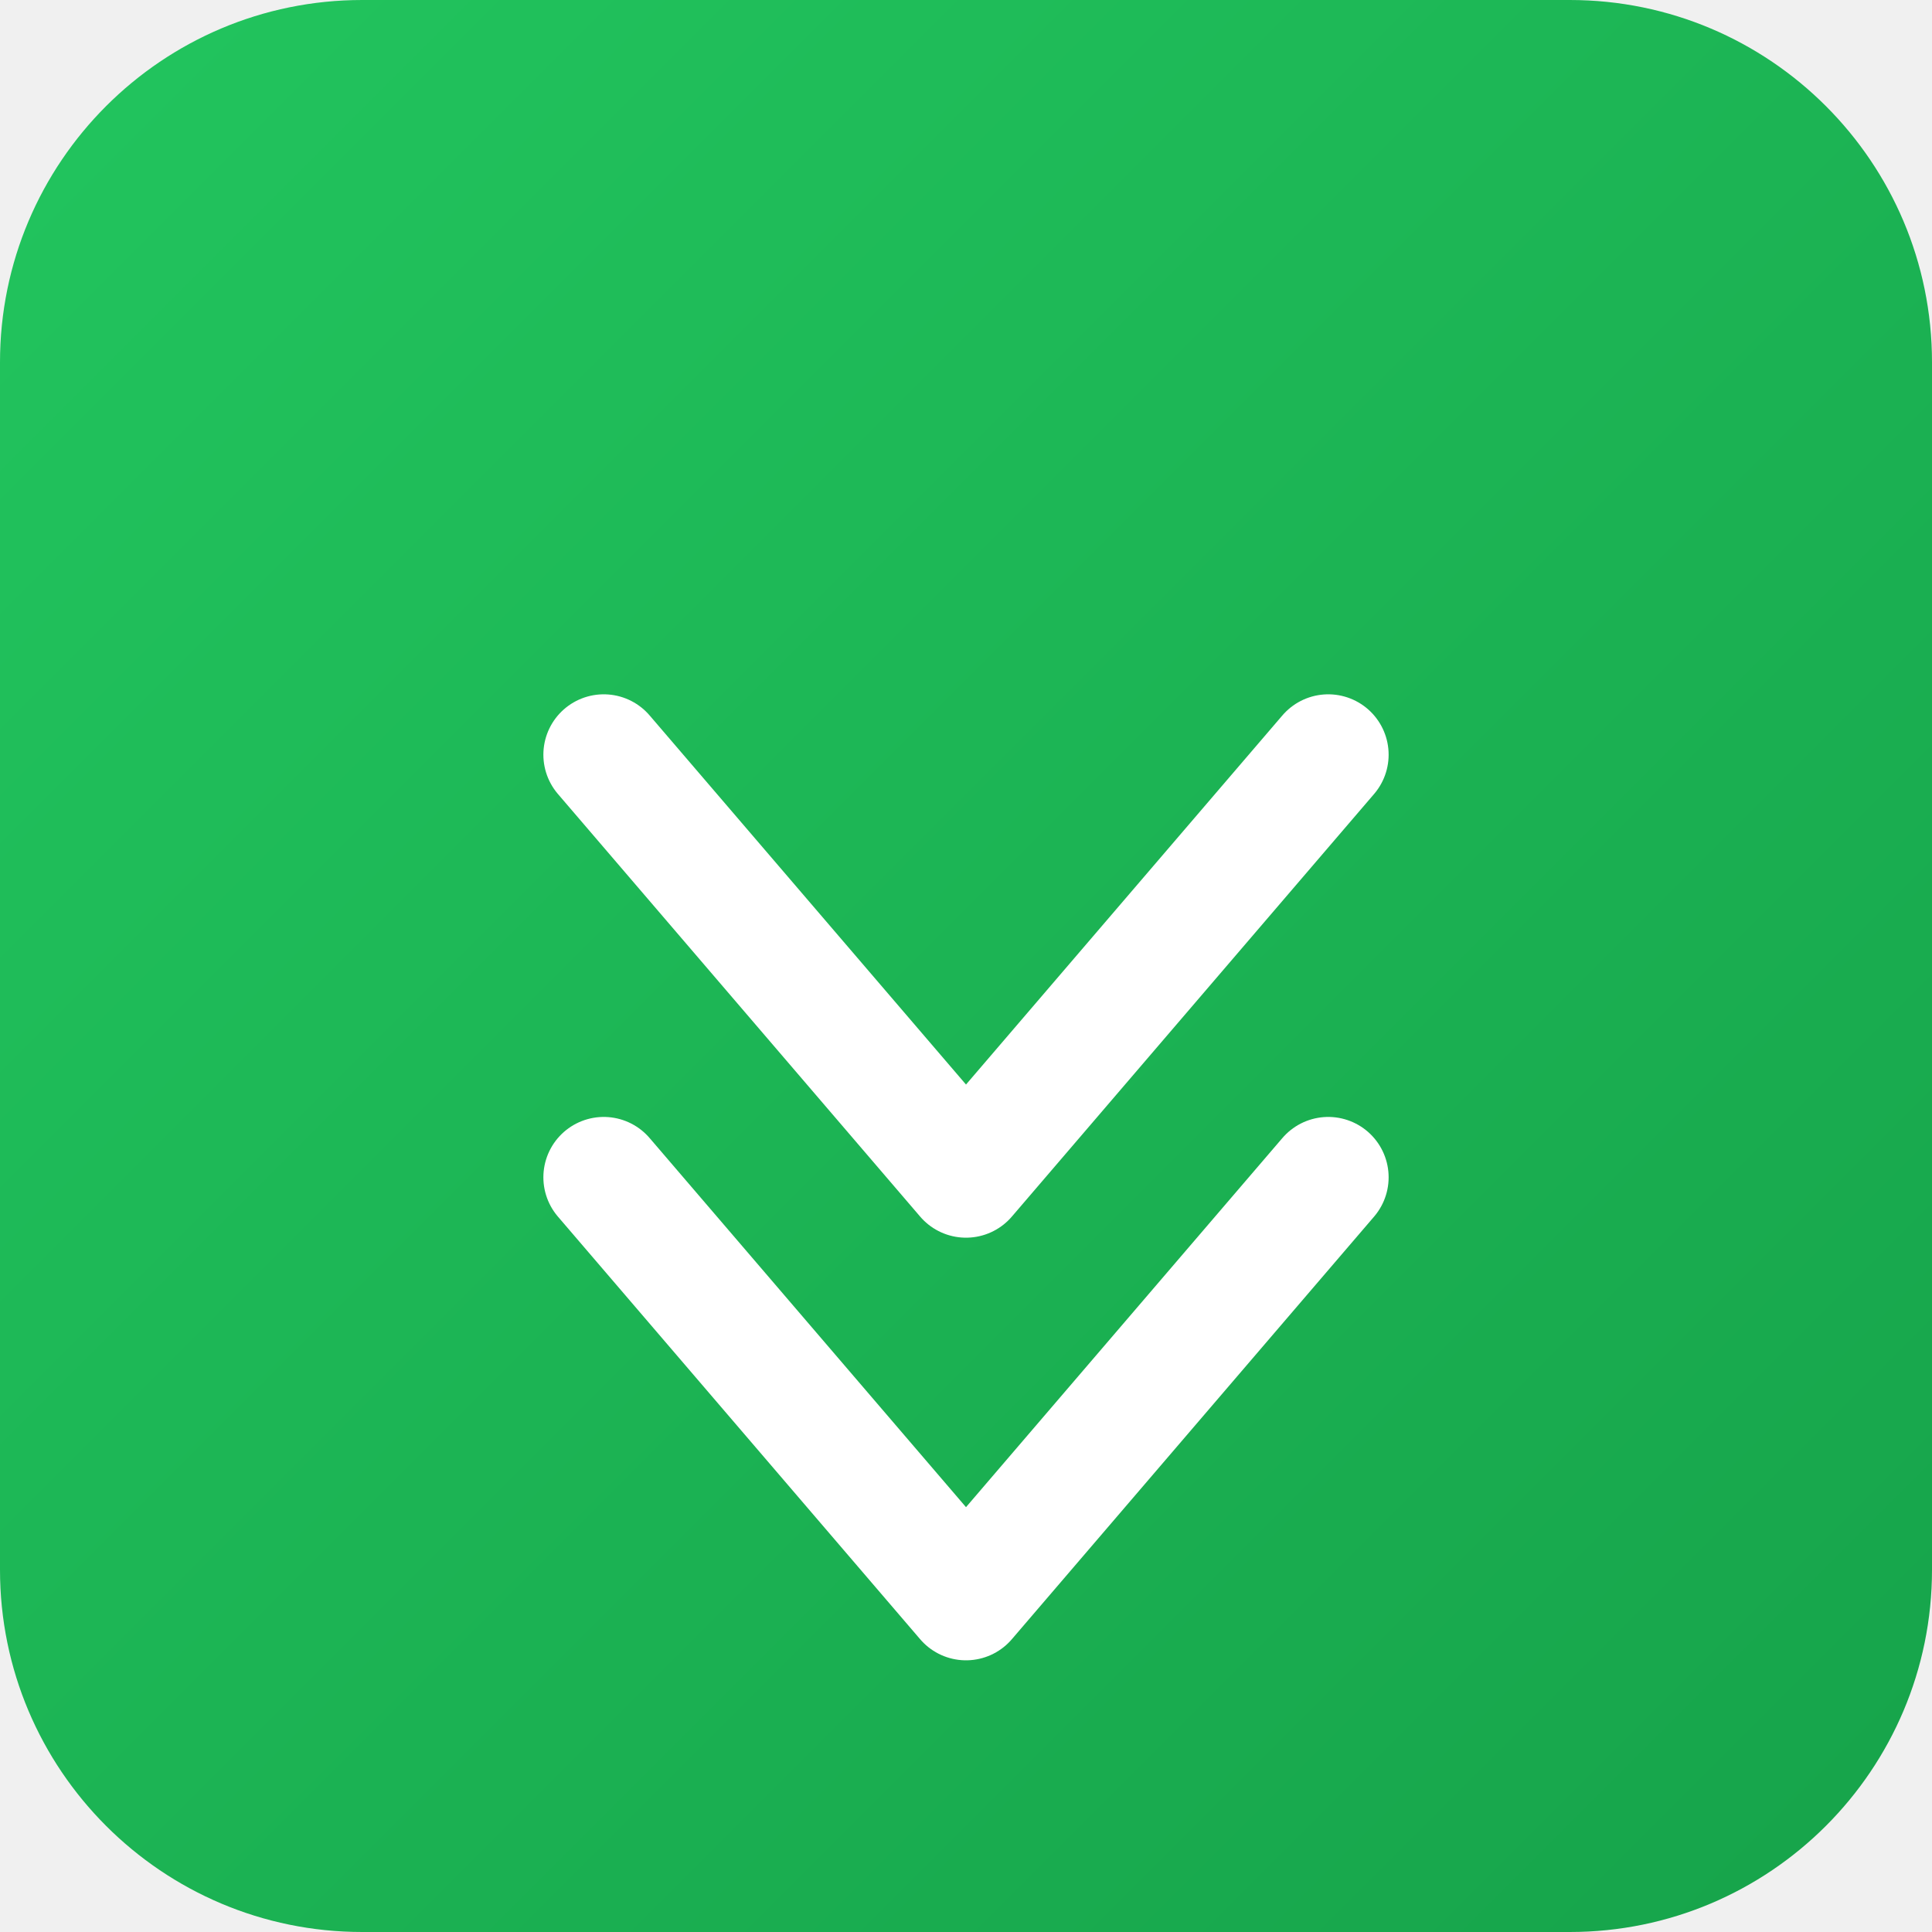
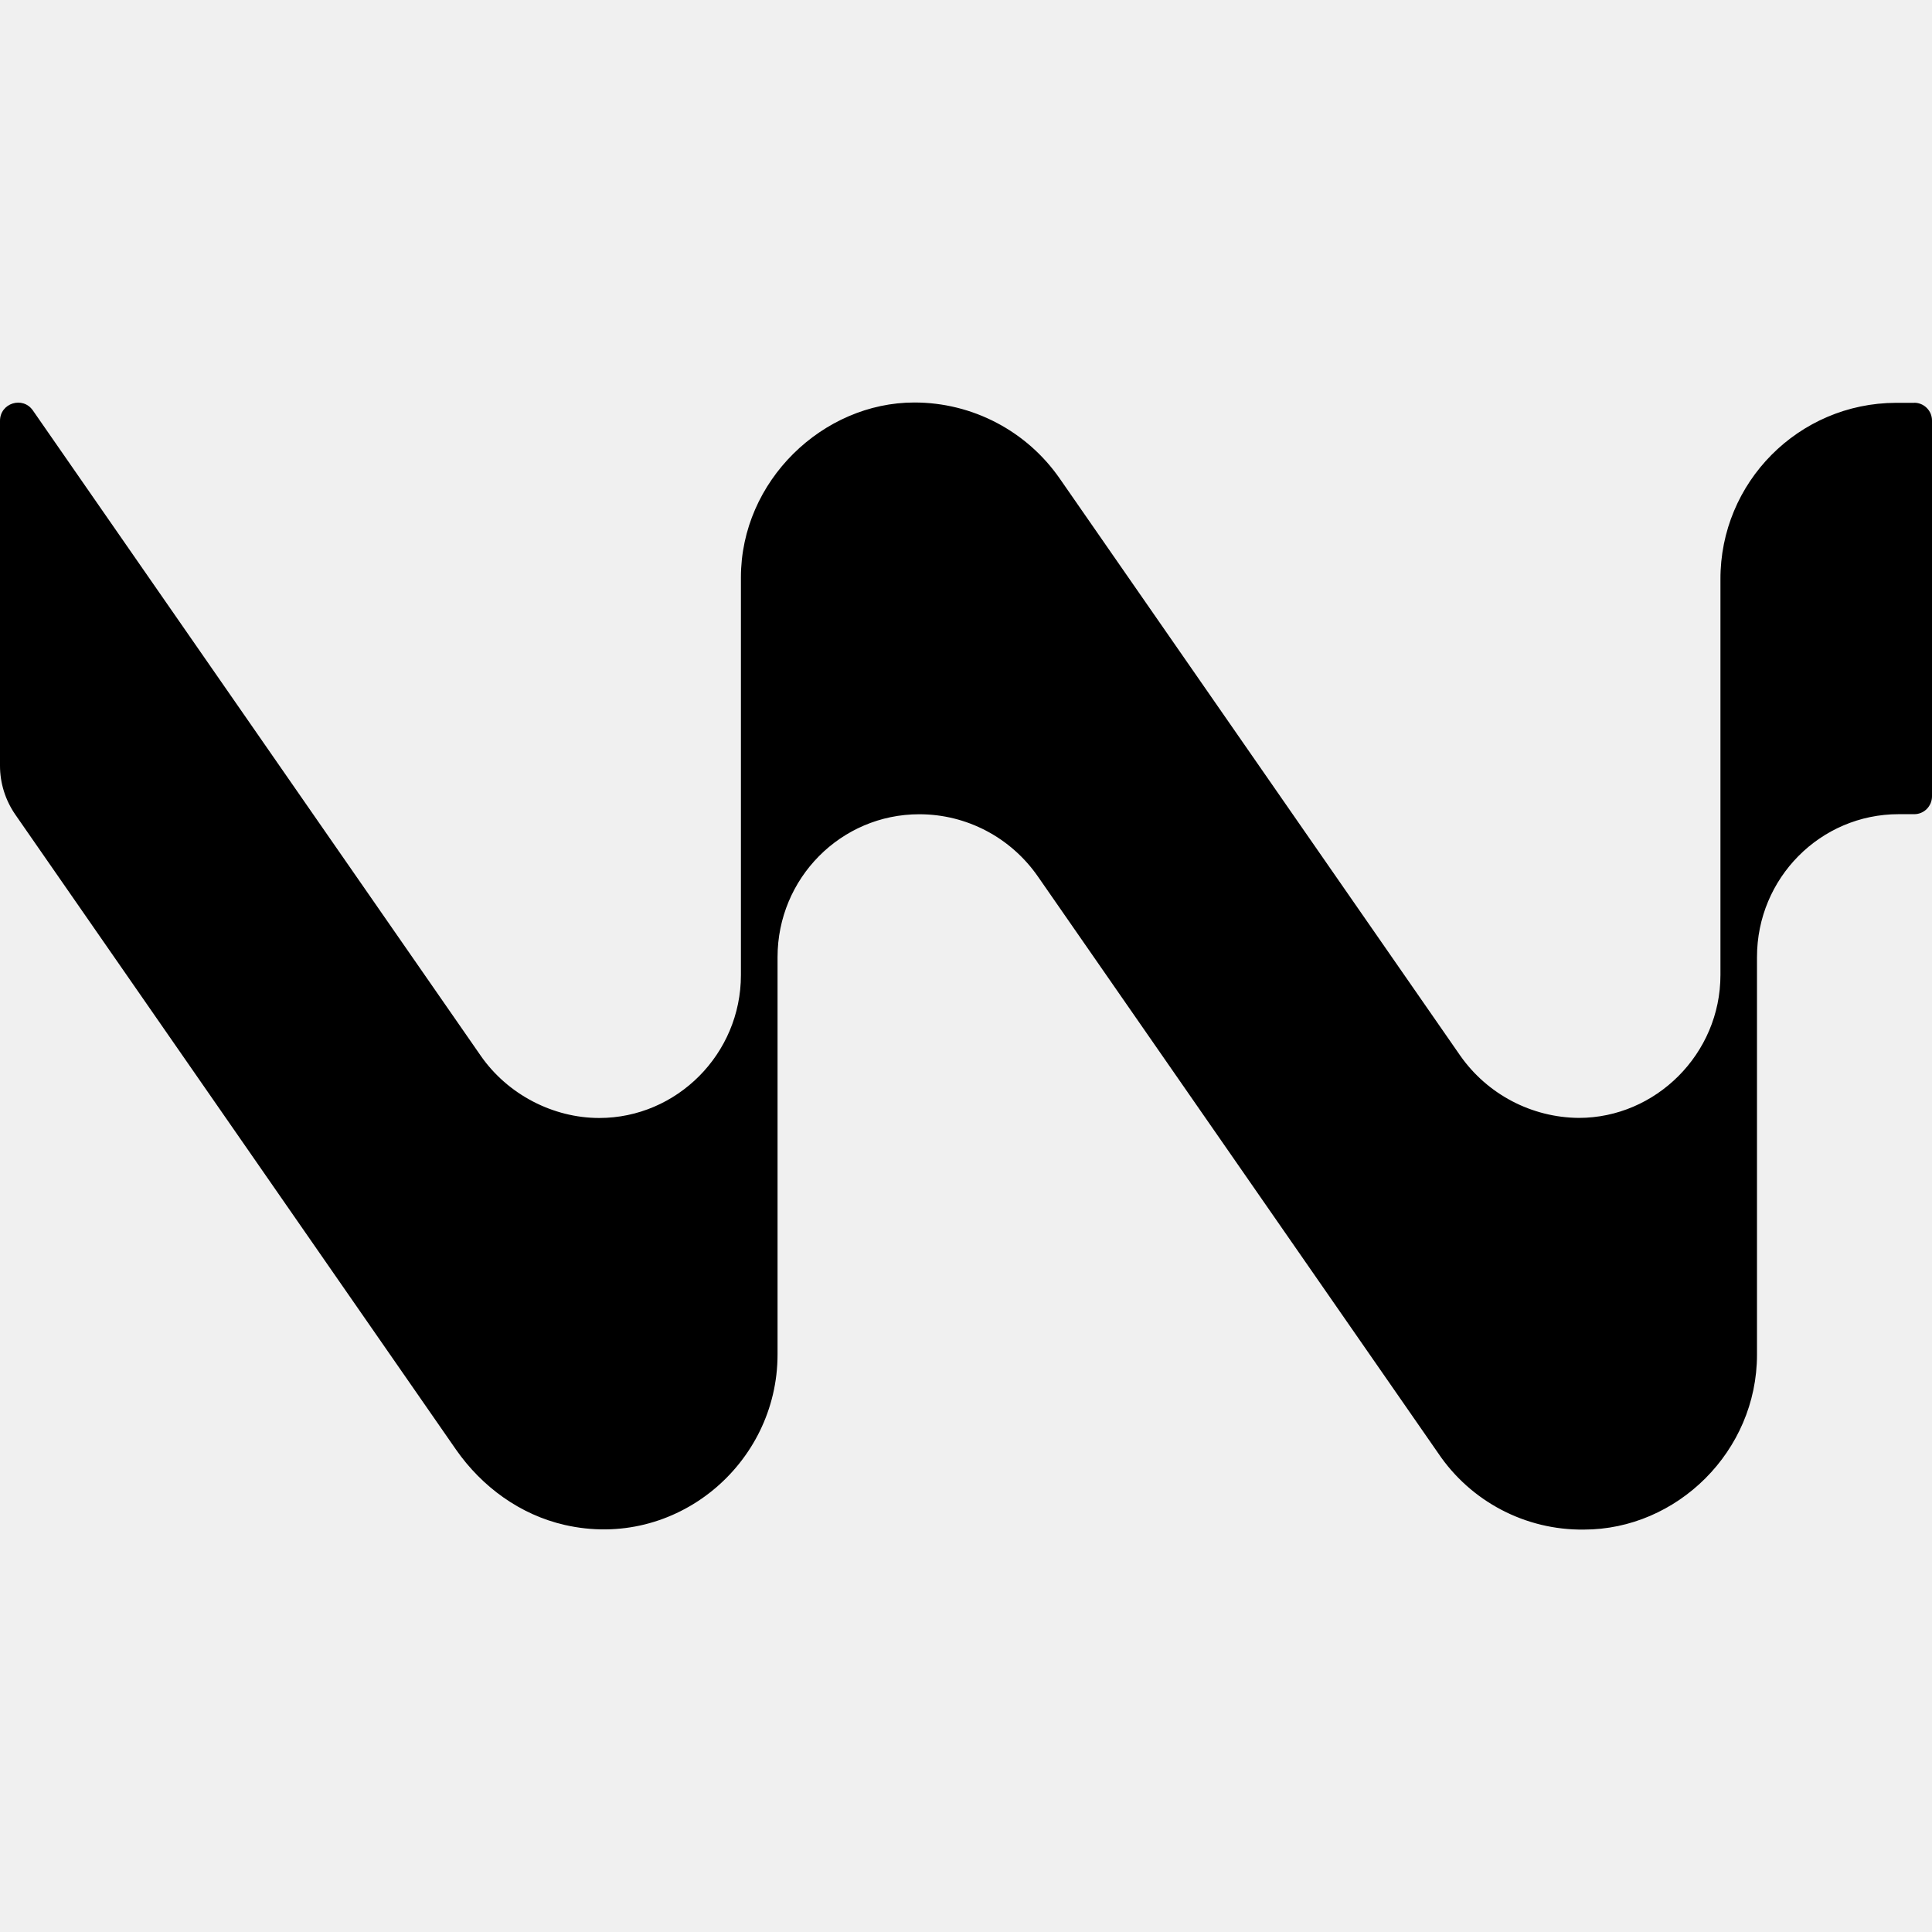
- <svg xmlns="http://www.w3.org/2000/svg" viewBox="0 0 128 128">
-   <defs>
-     <linearGradient id="g1" x1="0%" y1="0%" x2="100%" y2="100%">
-       <stop offset="0%" style="stop-color:#22c55e" />
-       <stop offset="100%" style="stop-color:#16a34a" />
-     </linearGradient>
-   </defs>
-   <rect width="128" height="128" rx="24" fill="url(#g1)" />
-   <path d="M40 50l24 28 24-28" stroke="#fff" stroke-width="8" fill="none" stroke-linecap="round" stroke-linejoin="round" />
-   <path d="M40 78l24 28 24-28" stroke="#fff" stroke-width="8" fill="none" stroke-linecap="round" stroke-linejoin="round" />
+ <svg xmlns="http://www.w3.org/2000/svg" fill="currentColor" fill-rule="evenodd" height="1em" style="flex:none;line-height:1" viewBox="0 0 24 24" width="1em">
+   <path clip-rule="evenodd" d="M23.78 5.004h-.228a2.187 2.187 0 00-2.18 2.196v4.912c0 .98-.804 1.775-1.76 1.775a1.818 1.818 0 01-1.472-.773L13.168 5.95a2.197 2.197 0 00-1.81-.95c-1.134 0-2.154.972-2.154 2.173v4.94c0 .98-.797 1.775-1.76 1.775-.57 0-1.136-.289-1.472-.773L.408 5.098C.282 4.918 0 5.007 0 5.228v4.284c0 .216.066.426.188.604l5.475 7.889c.324.466.8.812 1.351.938 1.377.316 2.645-.754 2.645-2.117V11.89c0-.98.787-1.775 1.76-1.775h.002c.586 0 1.135.288 1.472.773l4.972 7.163a2.15 2.15 0 001.81.95c1.158 0 2.151-.973 2.151-2.173v-4.939c0-.98.787-1.775 1.76-1.775h.194c.122 0 .22-.1.22-.222V5.225a.221.221 0 00-.22-.222z" />
</svg>
